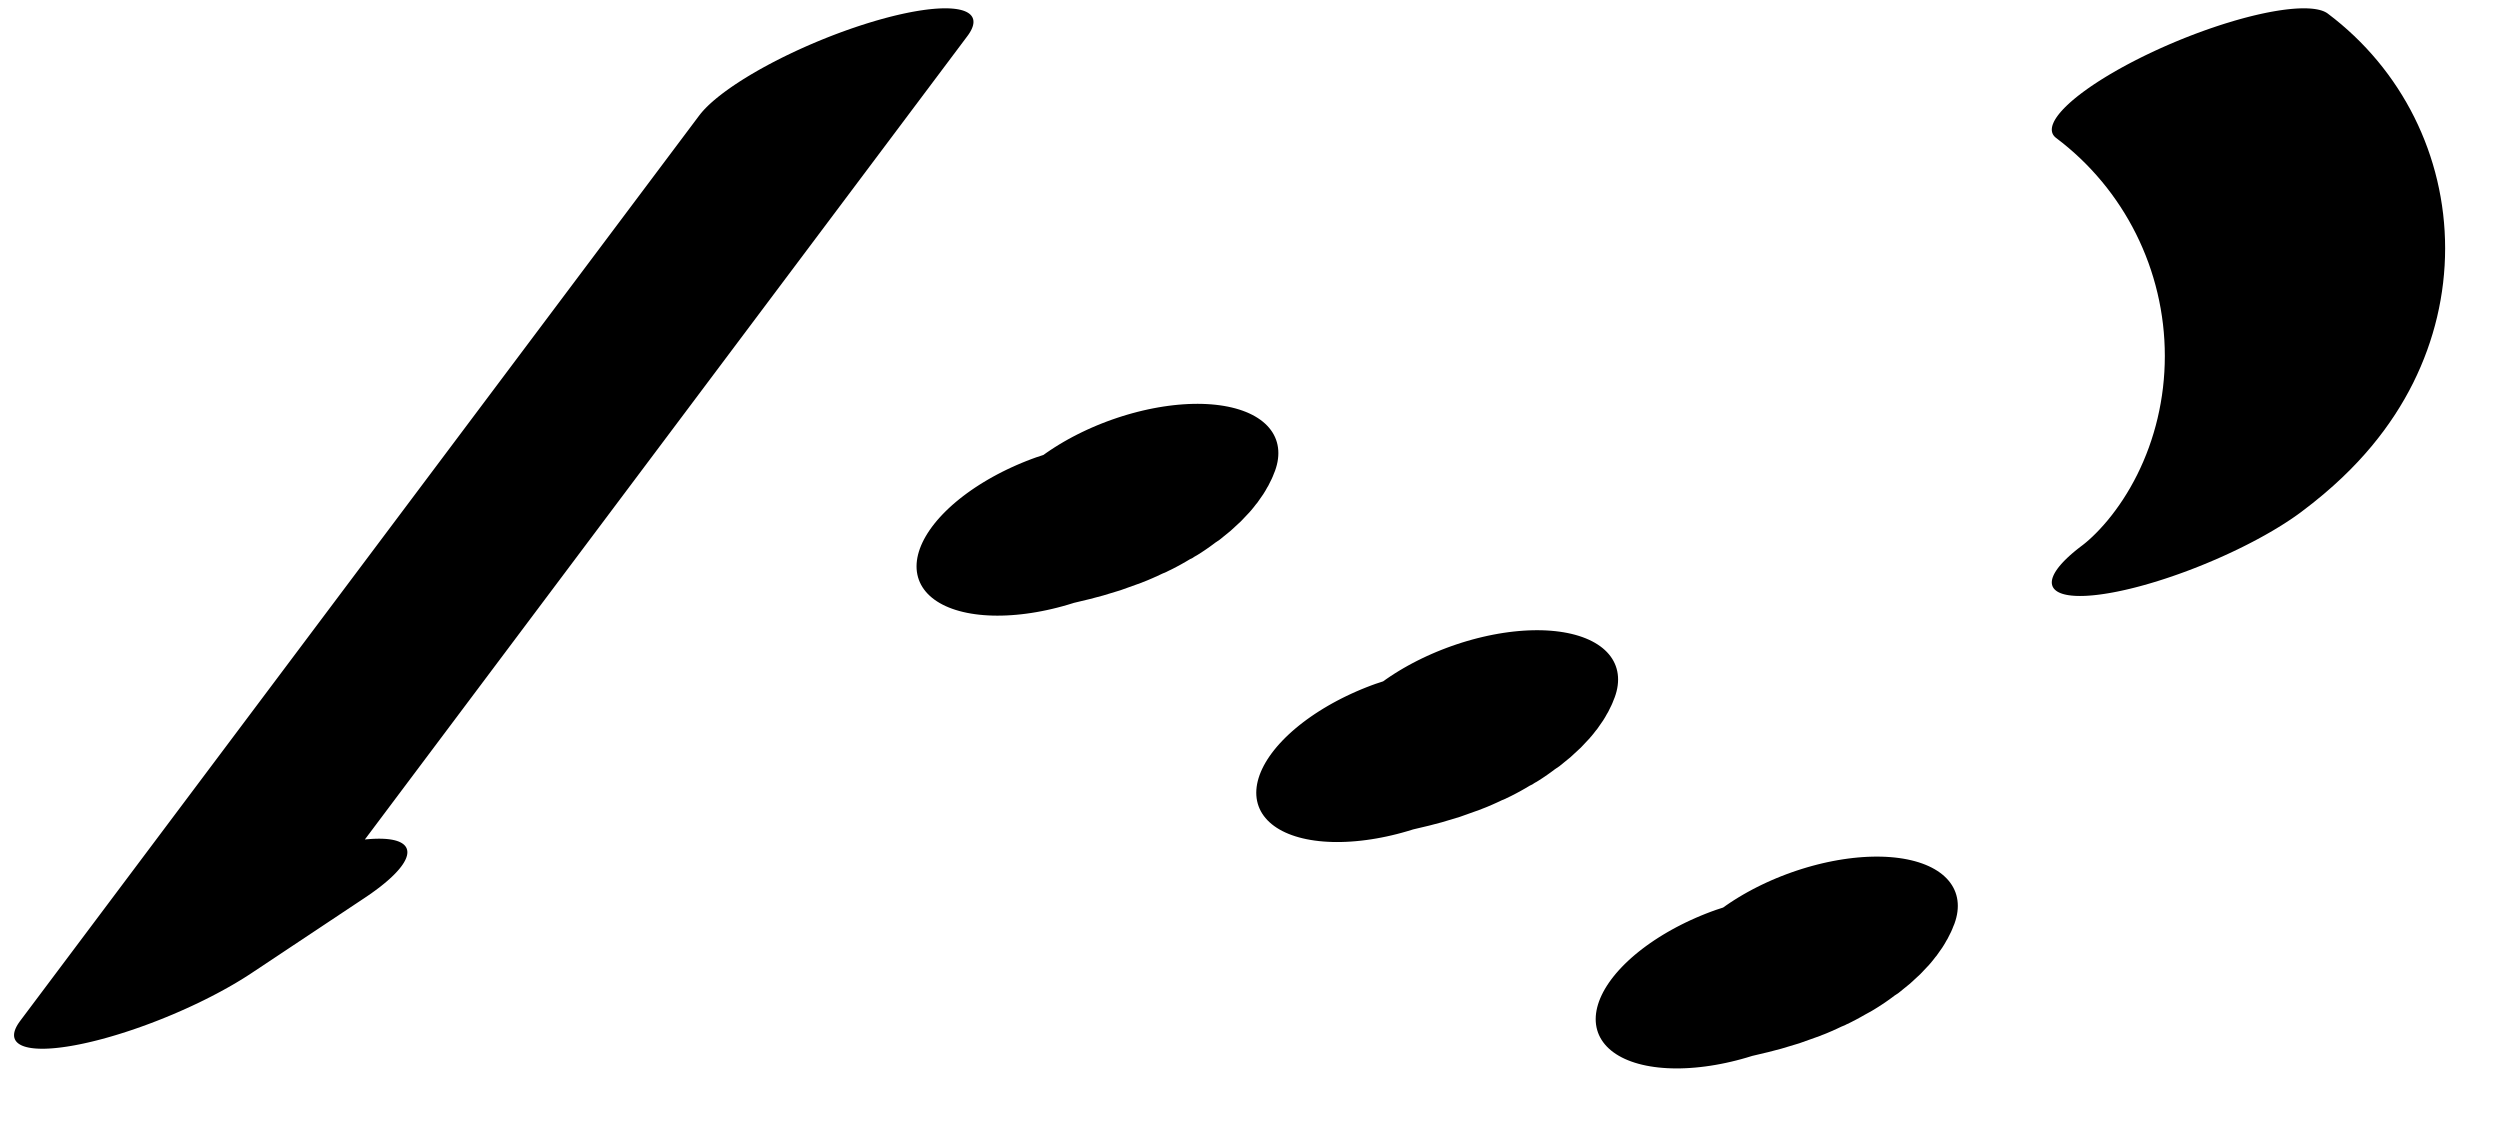
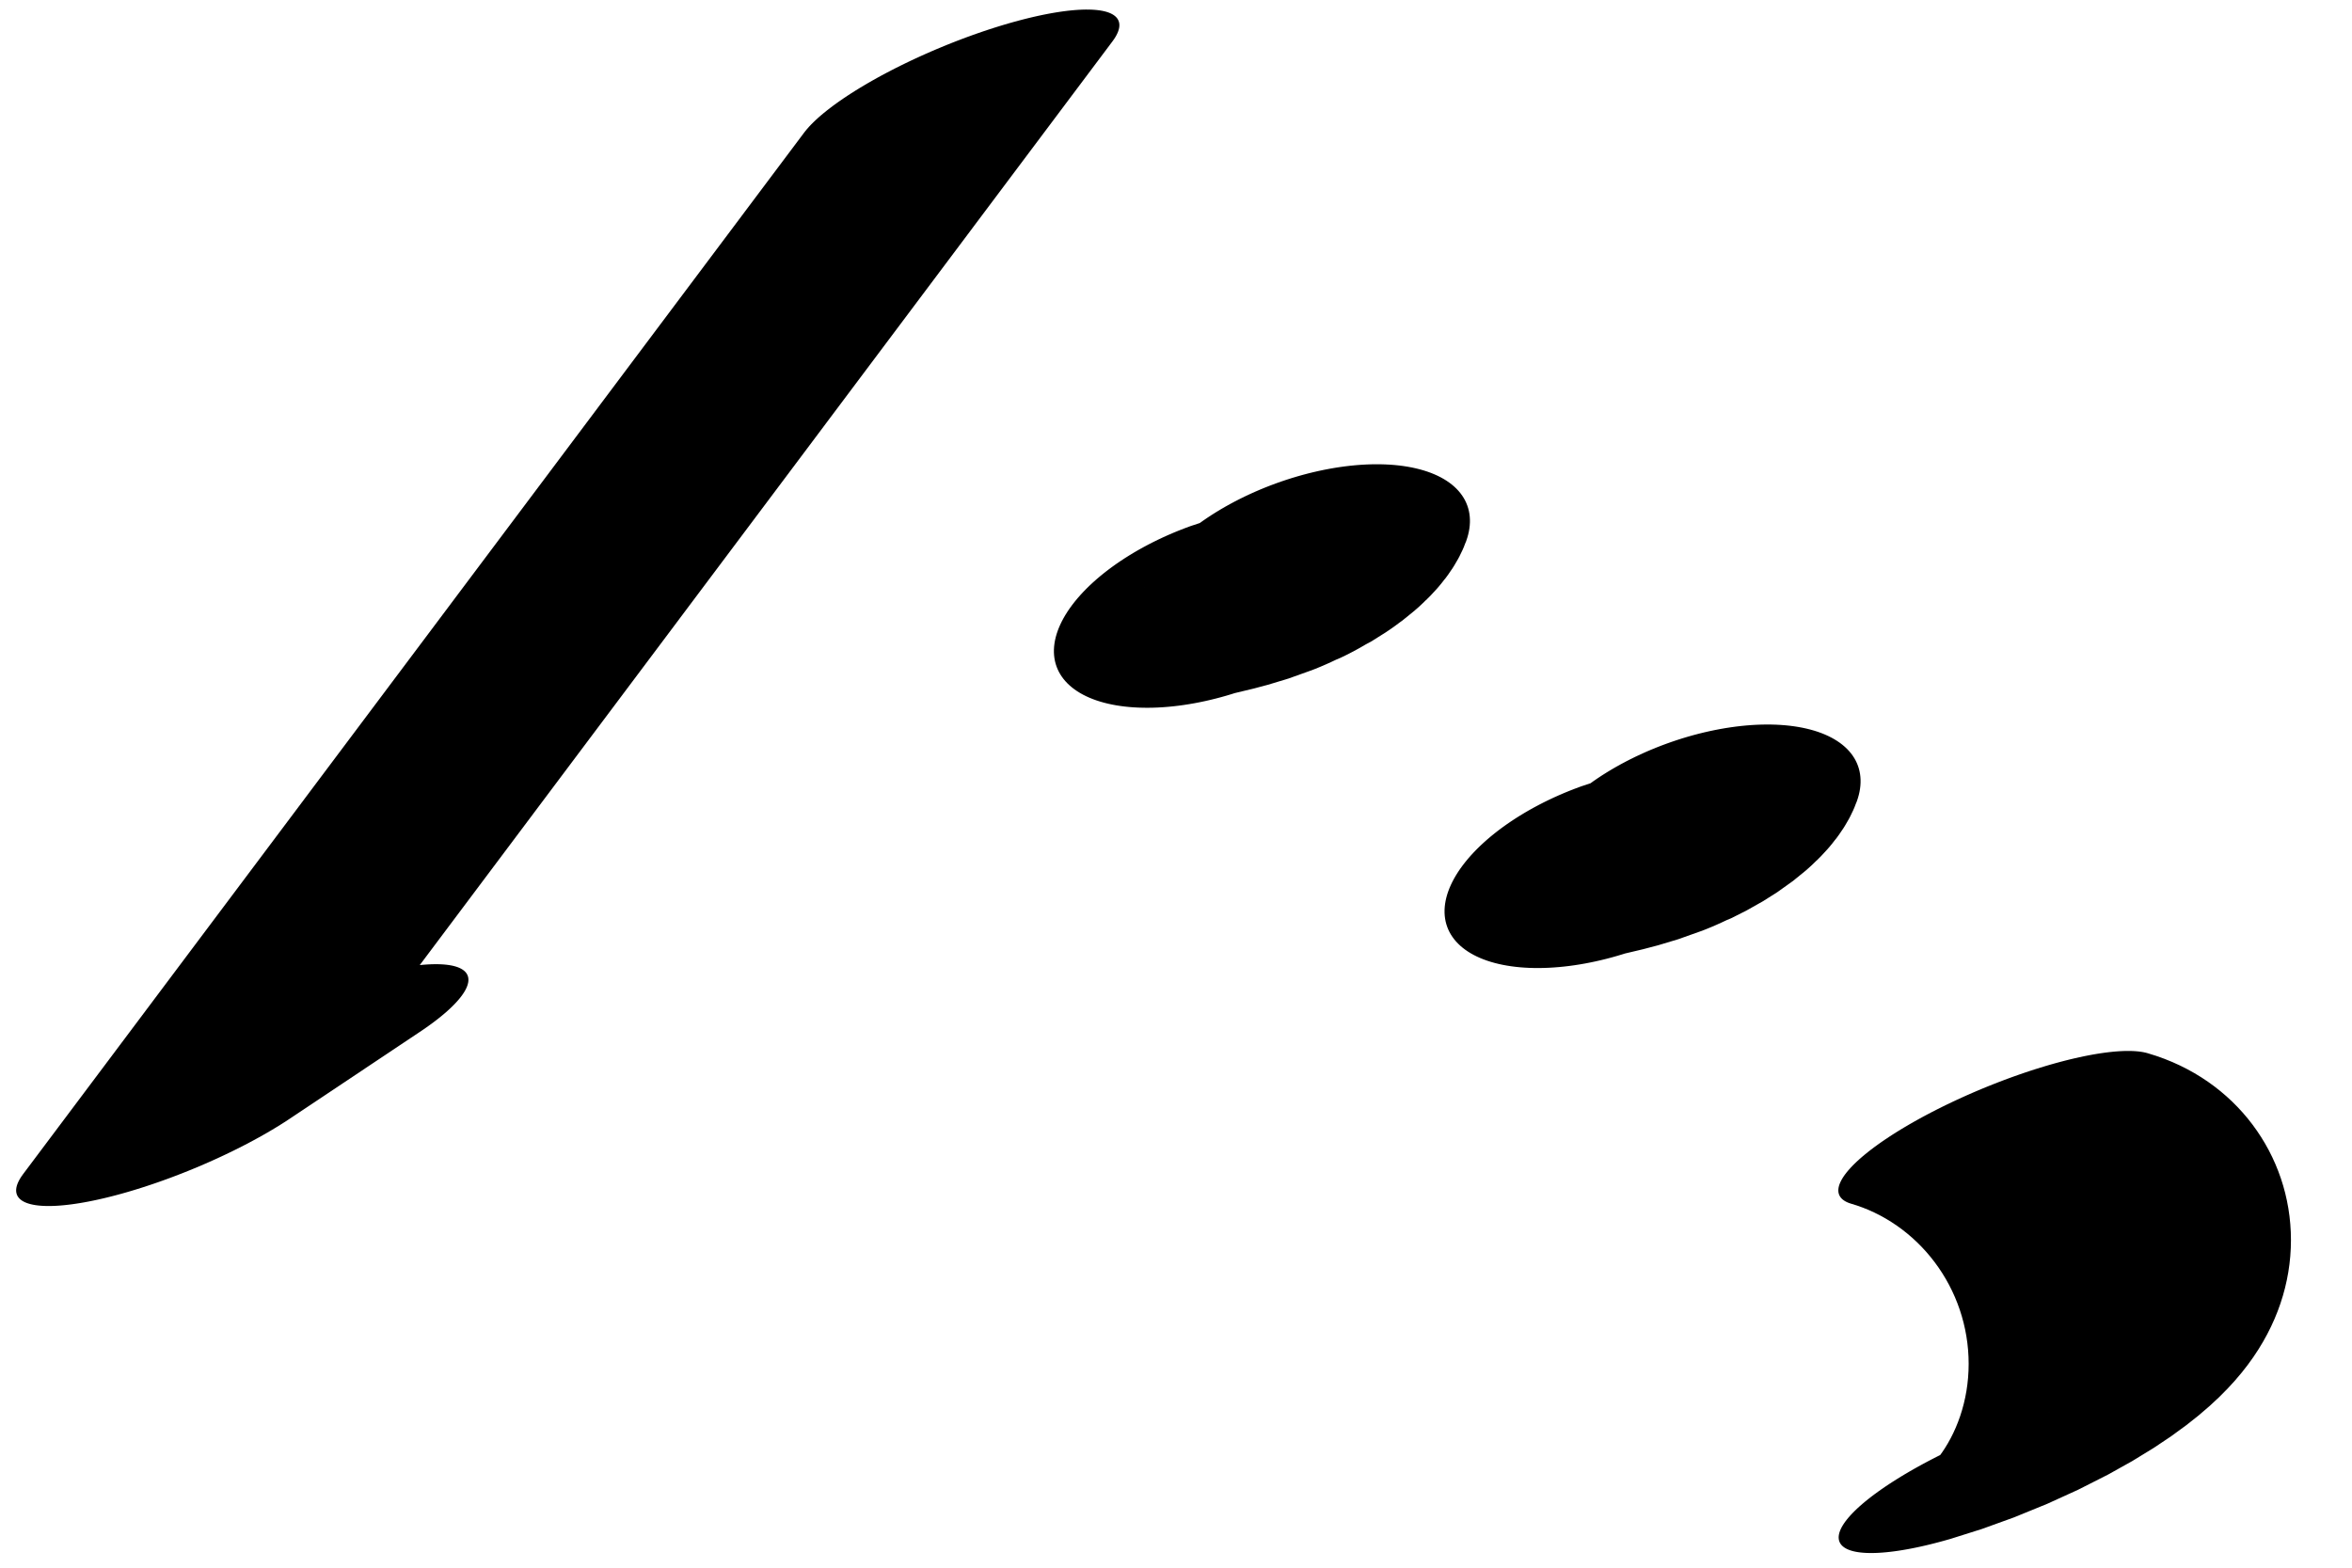
- <svg xmlns="http://www.w3.org/2000/svg" width="33" height="15" viewBox="0 0 33 15">
-   <path fill="none" stroke-width="32.529" stroke-linecap="round" stroke-linejoin="round" stroke="rgb(0%, 0%, 0%)" stroke-opacity="1" stroke-miterlimit="10" d="M 126.738 284.991 L 21.751 36.331 L 36.109 47.62 " transform="matrix(0.113137, -0.0468644, -0.0117155, -0.0282833, 0, 15)" />
-   <path fill="none" stroke-width="38.044" stroke-linecap="round" stroke-linejoin="round" stroke="rgb(0%, 0%, 0%)" stroke-opacity="1" stroke-miterlimit="10" d="M 152.737 52.972 C 156.525 52.931 160.898 49.509 163.365 55.385 " transform="matrix(0.097754, -0.0355797, -0.0177892, -0.048877, 0, 15)" />
-   <path fill="none" stroke-width="38.044" stroke-linecap="round" stroke-linejoin="round" stroke="rgb(0%, 0%, 0%)" stroke-opacity="1" stroke-miterlimit="10" d="M 183.42 -30.503 C 187.209 -30.543 191.568 -34.036 194.049 -28.09 " transform="matrix(0.097754, -0.0355797, -0.0177892, -0.048877, 0, 15)" />
-   <path fill="none" stroke-width="38.044" stroke-linecap="round" stroke-linejoin="round" stroke="rgb(0%, 0%, 0%)" stroke-opacity="1" stroke-miterlimit="10" d="M 214.068 -113.951 C 217.892 -114.018 222.216 -117.485 224.732 -111.565 " transform="matrix(0.097754, -0.0355797, -0.0177892, -0.048877, 0, 15)" />
-   <path fill="none" stroke-width="32.529" stroke-linecap="round" stroke-linejoin="round" stroke="rgb(0%, 0%, 0%)" stroke-opacity="1" stroke-miterlimit="10" d="M 243.359 -119.556 C 252.659 -110.105 260.281 -83.511 263.955 -48.028 C 267.63 -12.545 266.929 27.702 262.036 60.807 " transform="matrix(0.113137, -0.0468644, -0.0117155, -0.0282833, 0, 15)" />
+ <svg xmlns="http://www.w3.org/2000/svg" width="27" height="18" viewBox="0 0 27 18">
+   <path fill="none" stroke-width="32.529" stroke-linecap="round" stroke-linejoin="round" stroke="rgb(0%, 0%, 0%)" stroke-opacity="1" stroke-miterlimit="10" d="M 136.114 375.526 L 31.113 126.748 L 45.484 138.155 " transform="matrix(0.113137, -0.0468644, -0.0117155, -0.0282833, 0, 18)" />
+   <path fill="none" stroke-width="38.044" stroke-linecap="round" stroke-linejoin="round" stroke="rgb(0%, 0%, 0%)" stroke-opacity="1" stroke-miterlimit="10" d="M 162.6 107.171 C 166.388 107.13 170.761 103.708 173.228 109.584 " transform="matrix(0.097754, -0.0355797, -0.0177892, -0.048877, 0, 18)" />
+   <path fill="none" stroke-width="38.044" stroke-linecap="round" stroke-linejoin="round" stroke="rgb(0%, 0%, 0%)" stroke-opacity="1" stroke-miterlimit="10" d="M 193.283 23.696 C 197.072 23.656 201.431 20.162 203.912 26.109 " transform="matrix(0.097754, -0.0355797, -0.0177892, -0.048877, 0, 18)" />
+   <path fill="none" stroke-width="32.529" stroke-linecap="round" stroke-linejoin="round" stroke="rgb(0%, 0%, 0%)" stroke-opacity="1" stroke-miterlimit="10" d="M 188.926 -134.742 C 194.81 -153.607 196.881 -185.627 193.988 -213.566 C 191.107 -241.386 183.97 -258.289 176.504 -255.033 " transform="matrix(0.113137, -0.0468644, -0.0117155, -0.0282833, 0, 18)" />
</svg>
